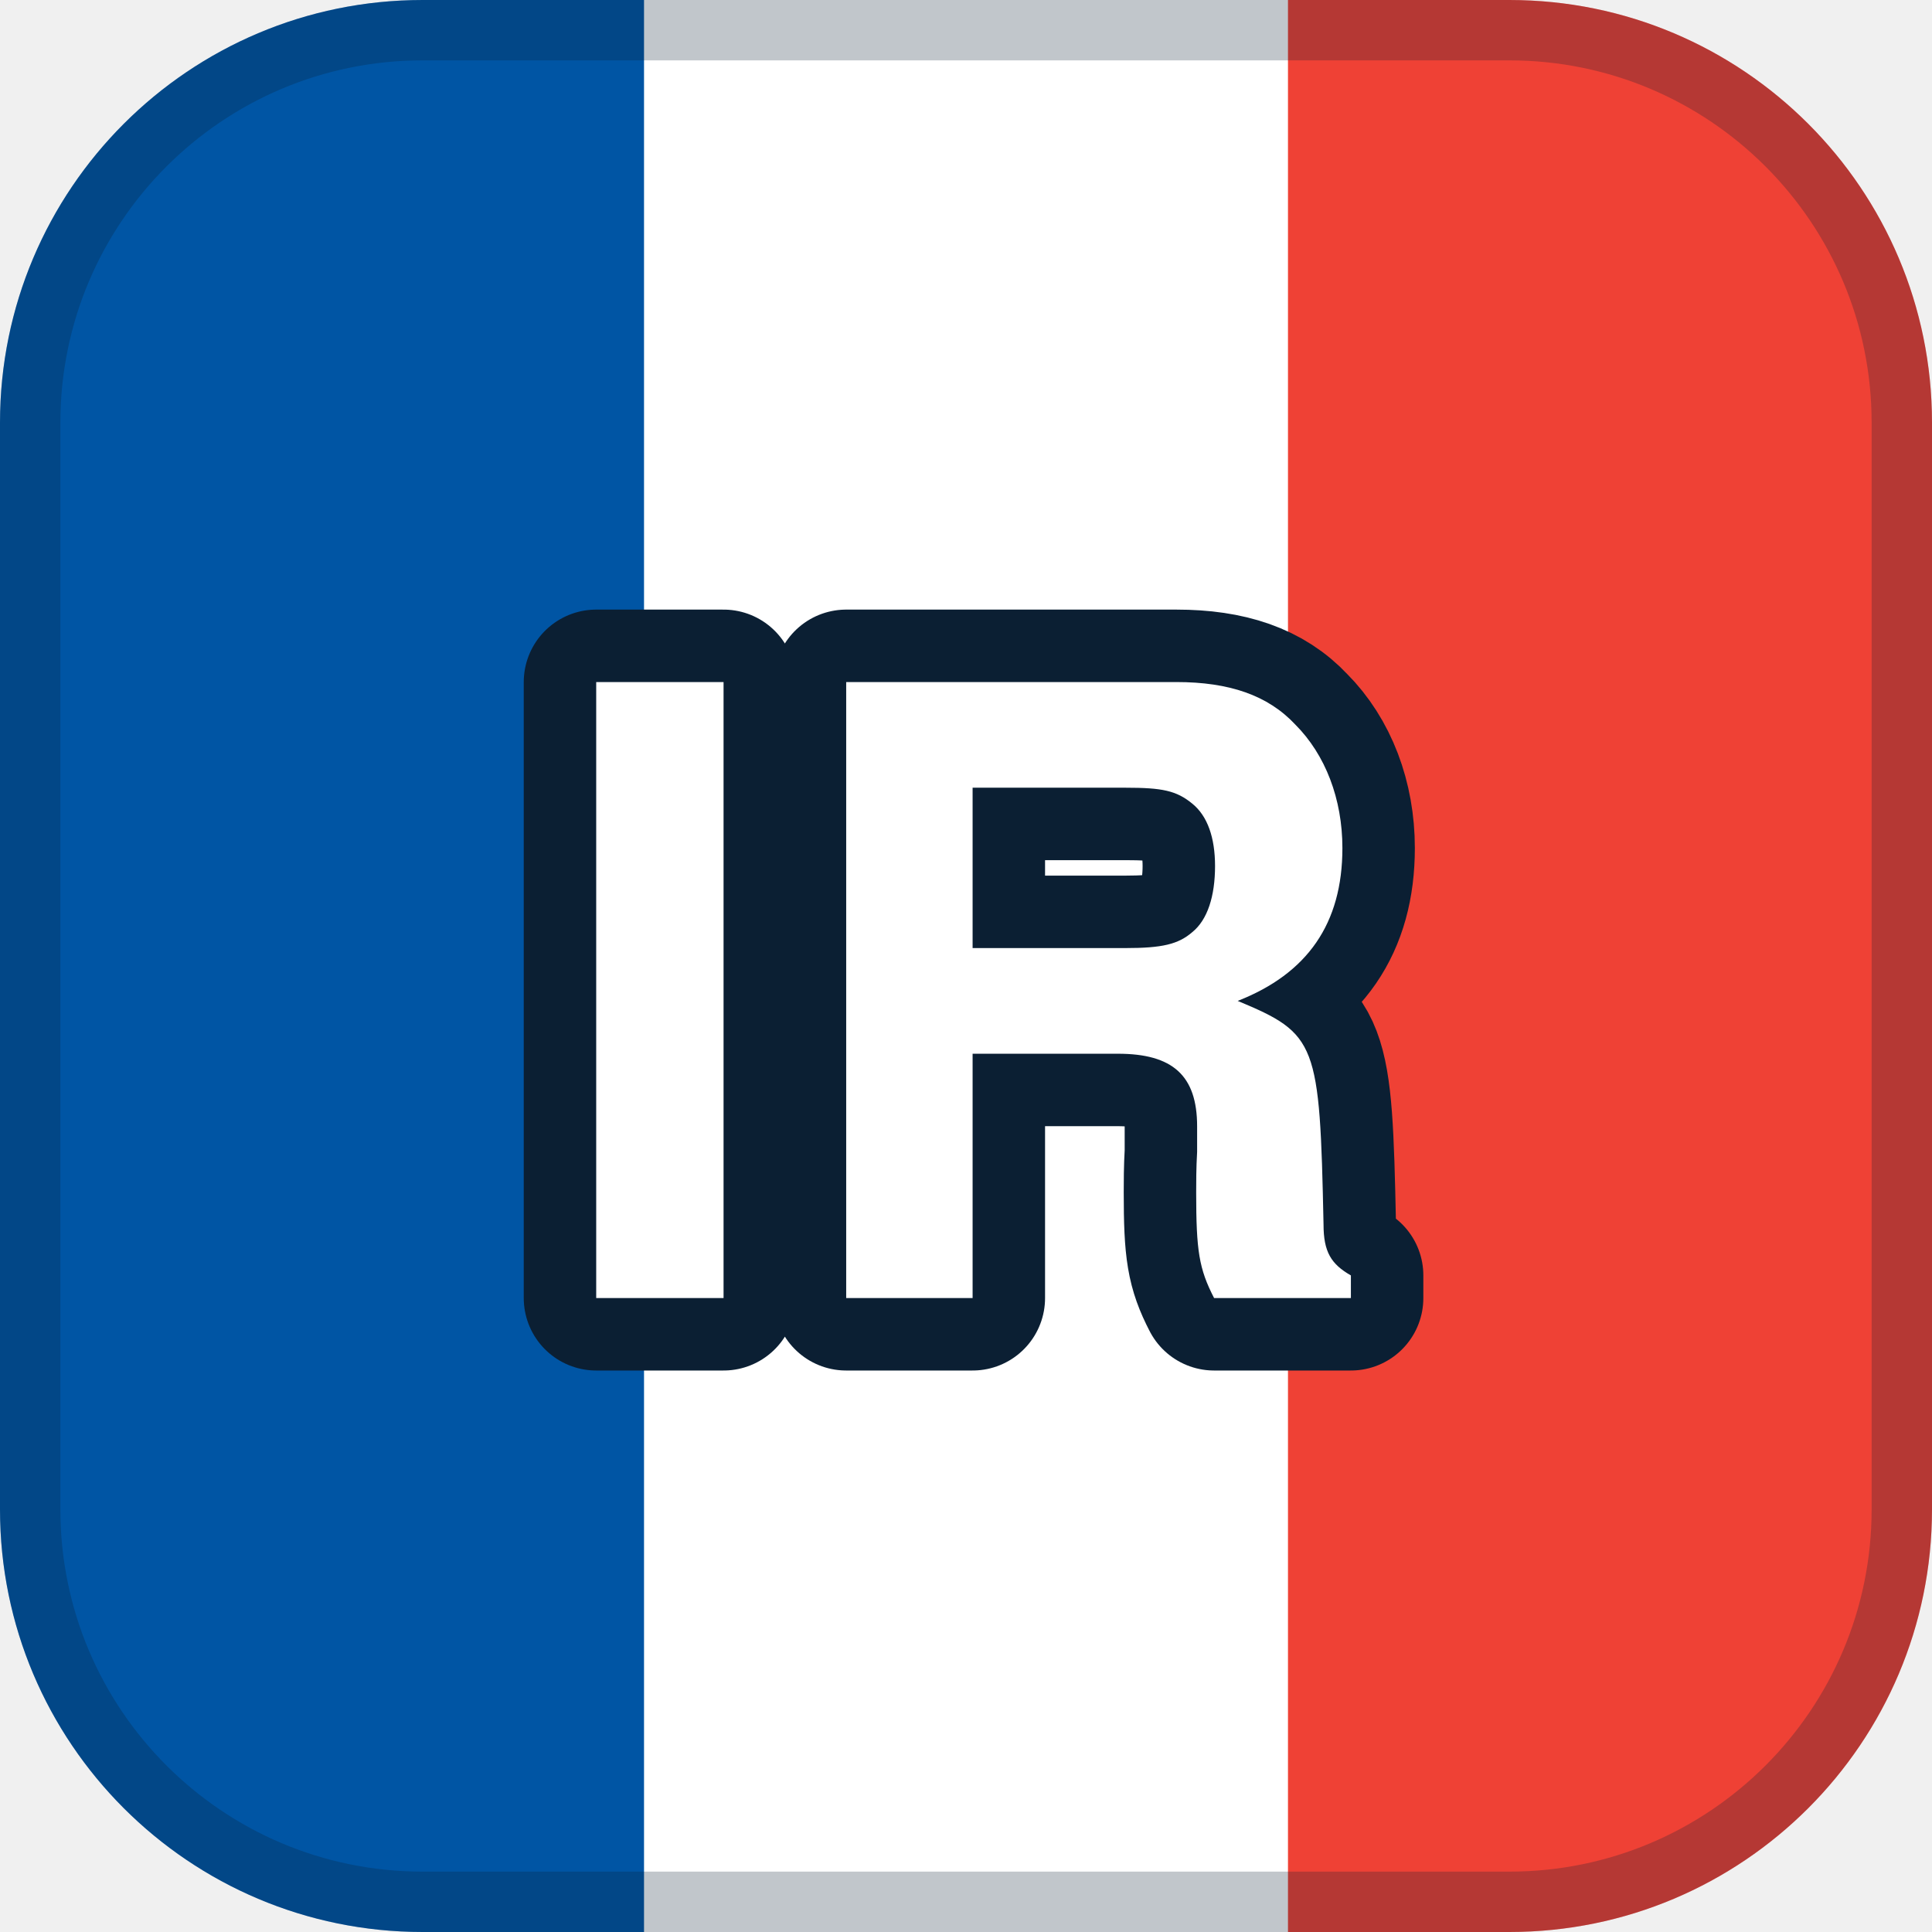
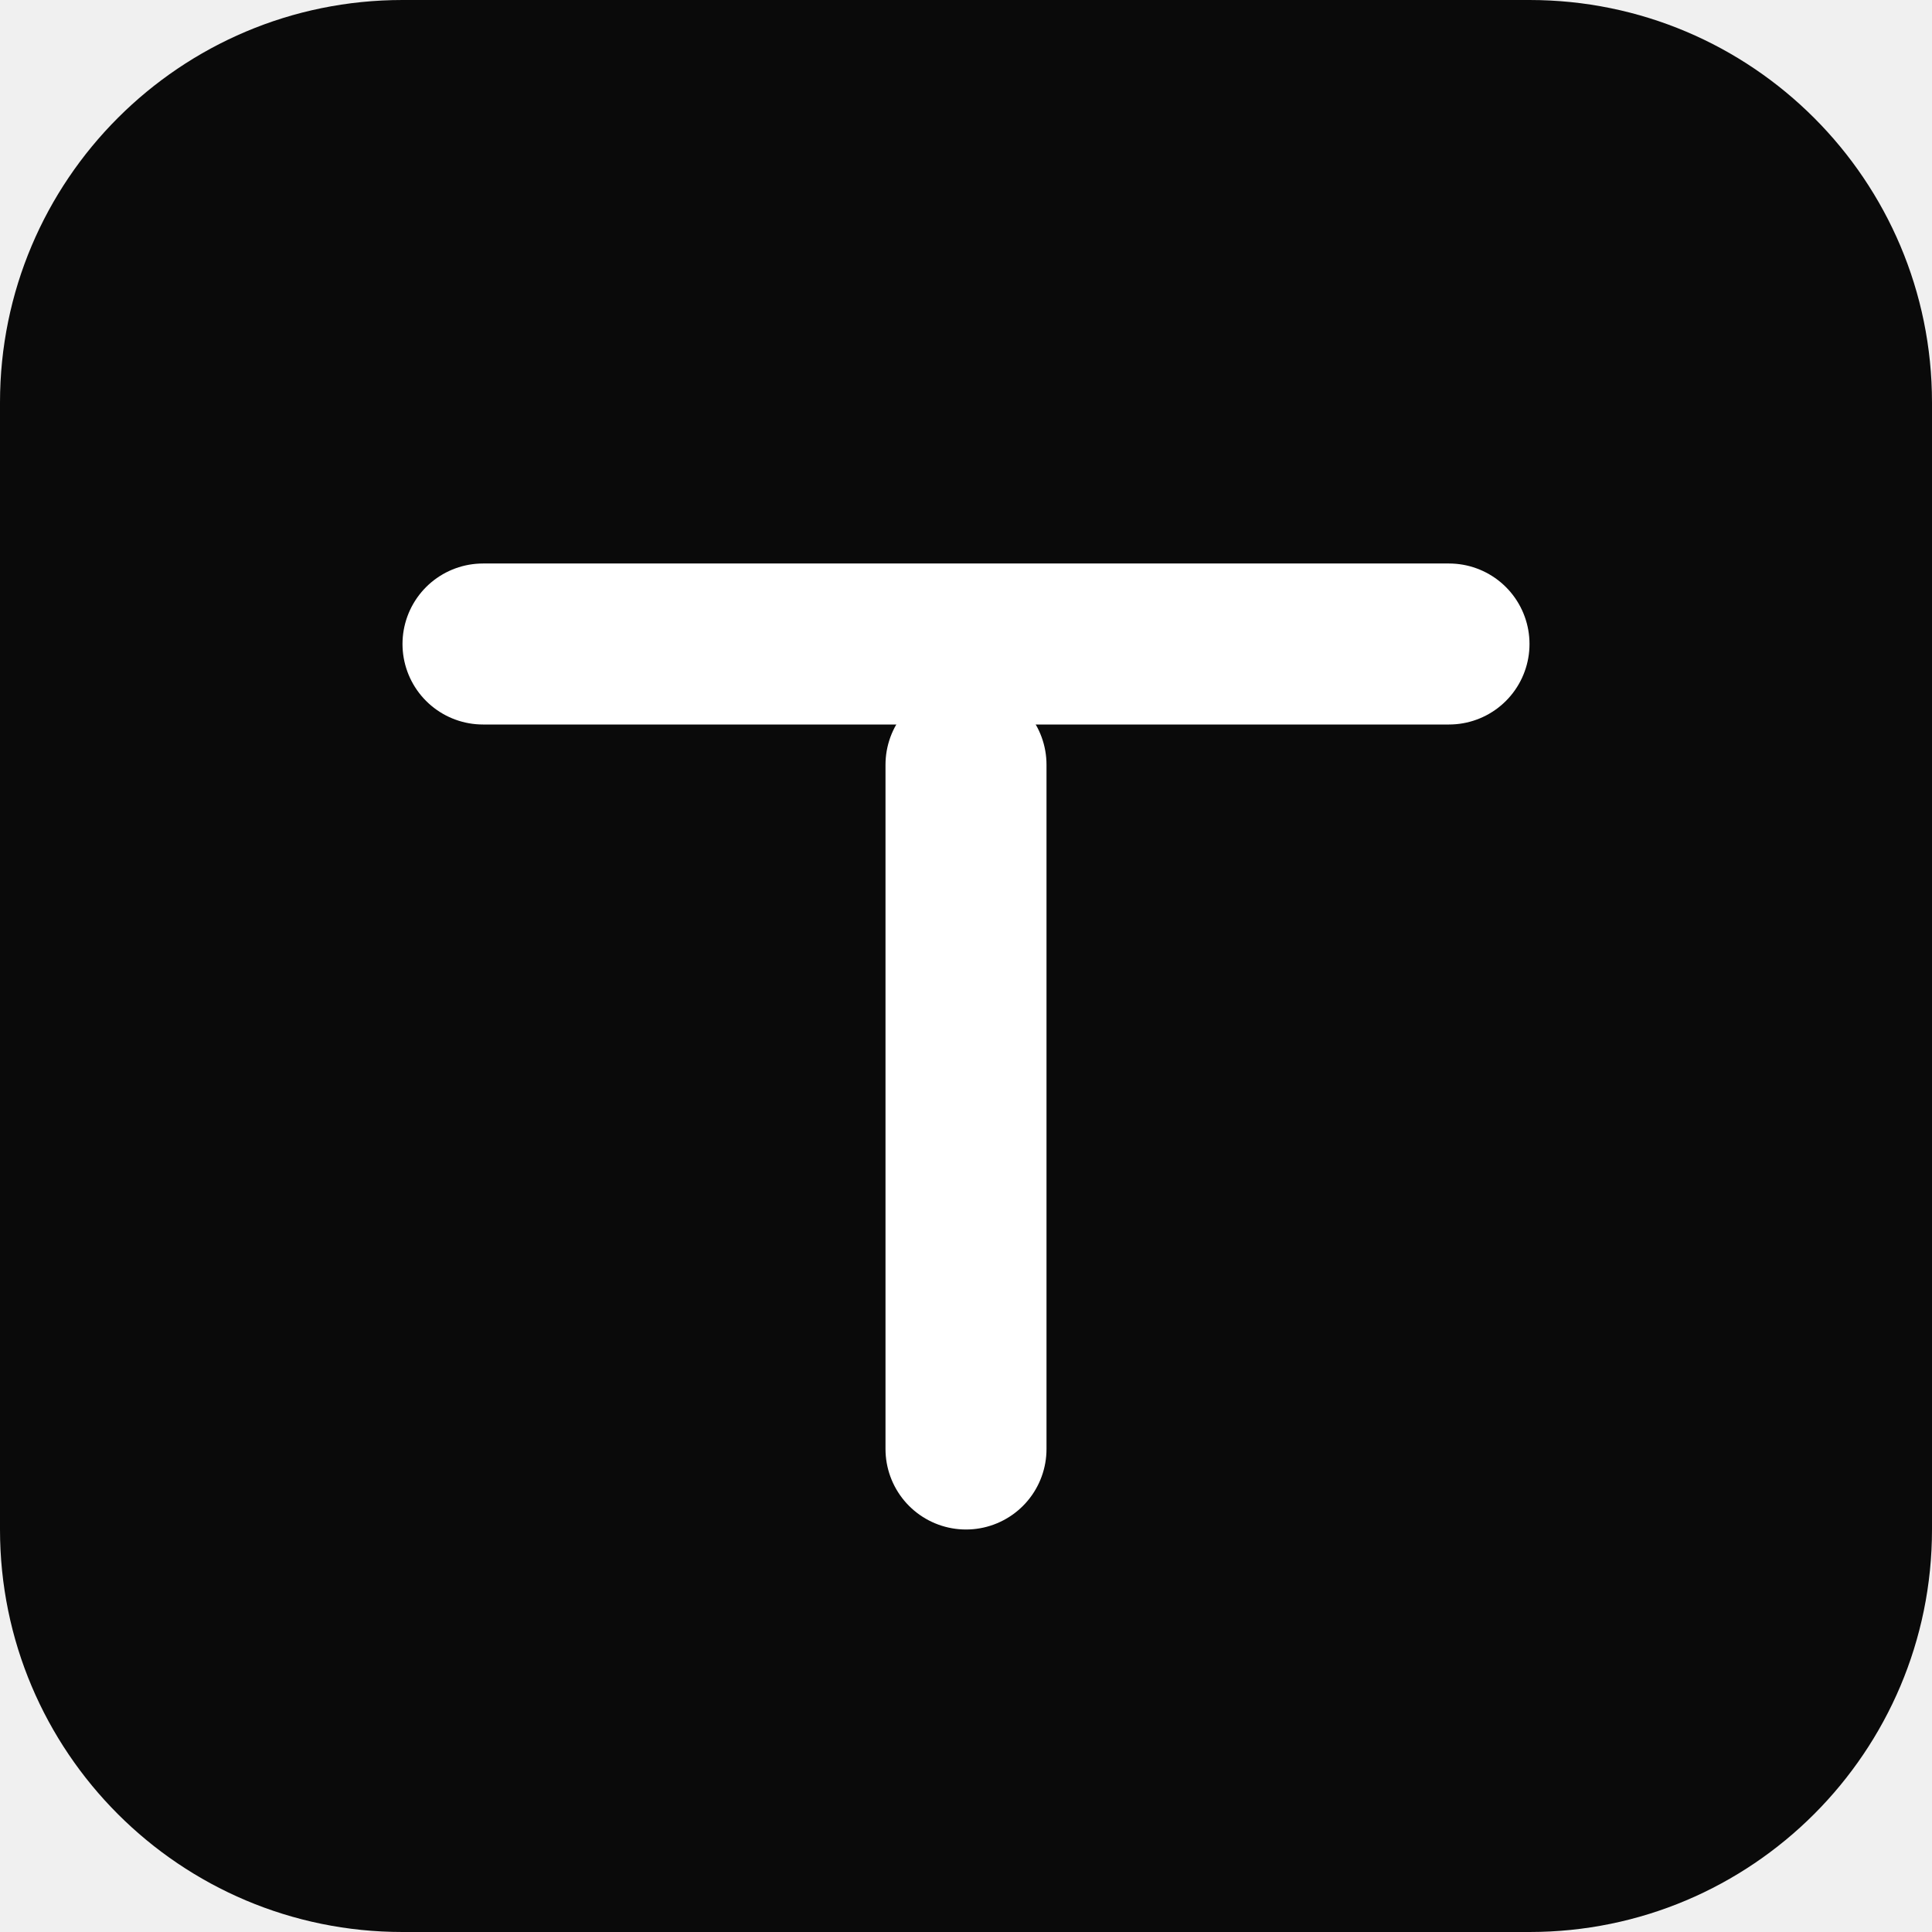
- <svg xmlns="http://www.w3.org/2000/svg" viewBox="0 0 32 32">
-   <defs>
-     <clipPath id="r">
-       <rect width="32" height="32" rx="7" />
-     </clipPath>
-   </defs>
-   <g clip-path="url(#r)">
-     <rect x="0.000" y="0" width="10.717" height="32" fill="#0055A4" />
-     <rect x="10.667" y="0" width="10.717" height="32" fill="#FFFFFF" />
-     <rect x="21.333" y="0" width="10.717" height="32" fill="#EF4135" />
-   </g>
-   <rect x="0.5" y="0.5" width="31" height="31" rx="6.5" fill="none" stroke="#0B1F33" stroke-opacity=".25" />
-   <text x="16" y="21.5" font-size="14" font-weight="900" fill="#fff" stroke="#0B1F33" stroke-width="2.4" paint-order="stroke" stroke-linejoin="round" font-family="Helvetica, Arial, sans-serif" text-anchor="middle">IR</text>
+ <svg xmlns="http://www.w3.org/2000/svg" viewBox="0 0 48 48">
+   <rect width="48" height="48" rx="10" fill="#0a0a0a" />
+   <line x1="12" y1="16" x2="36" y2="16" stroke="white" stroke-width="4" stroke-linecap="round" />
+   <line x1="24" y1="19" x2="24" y2="36" stroke="white" stroke-width="4" stroke-linecap="round" />
</svg>
